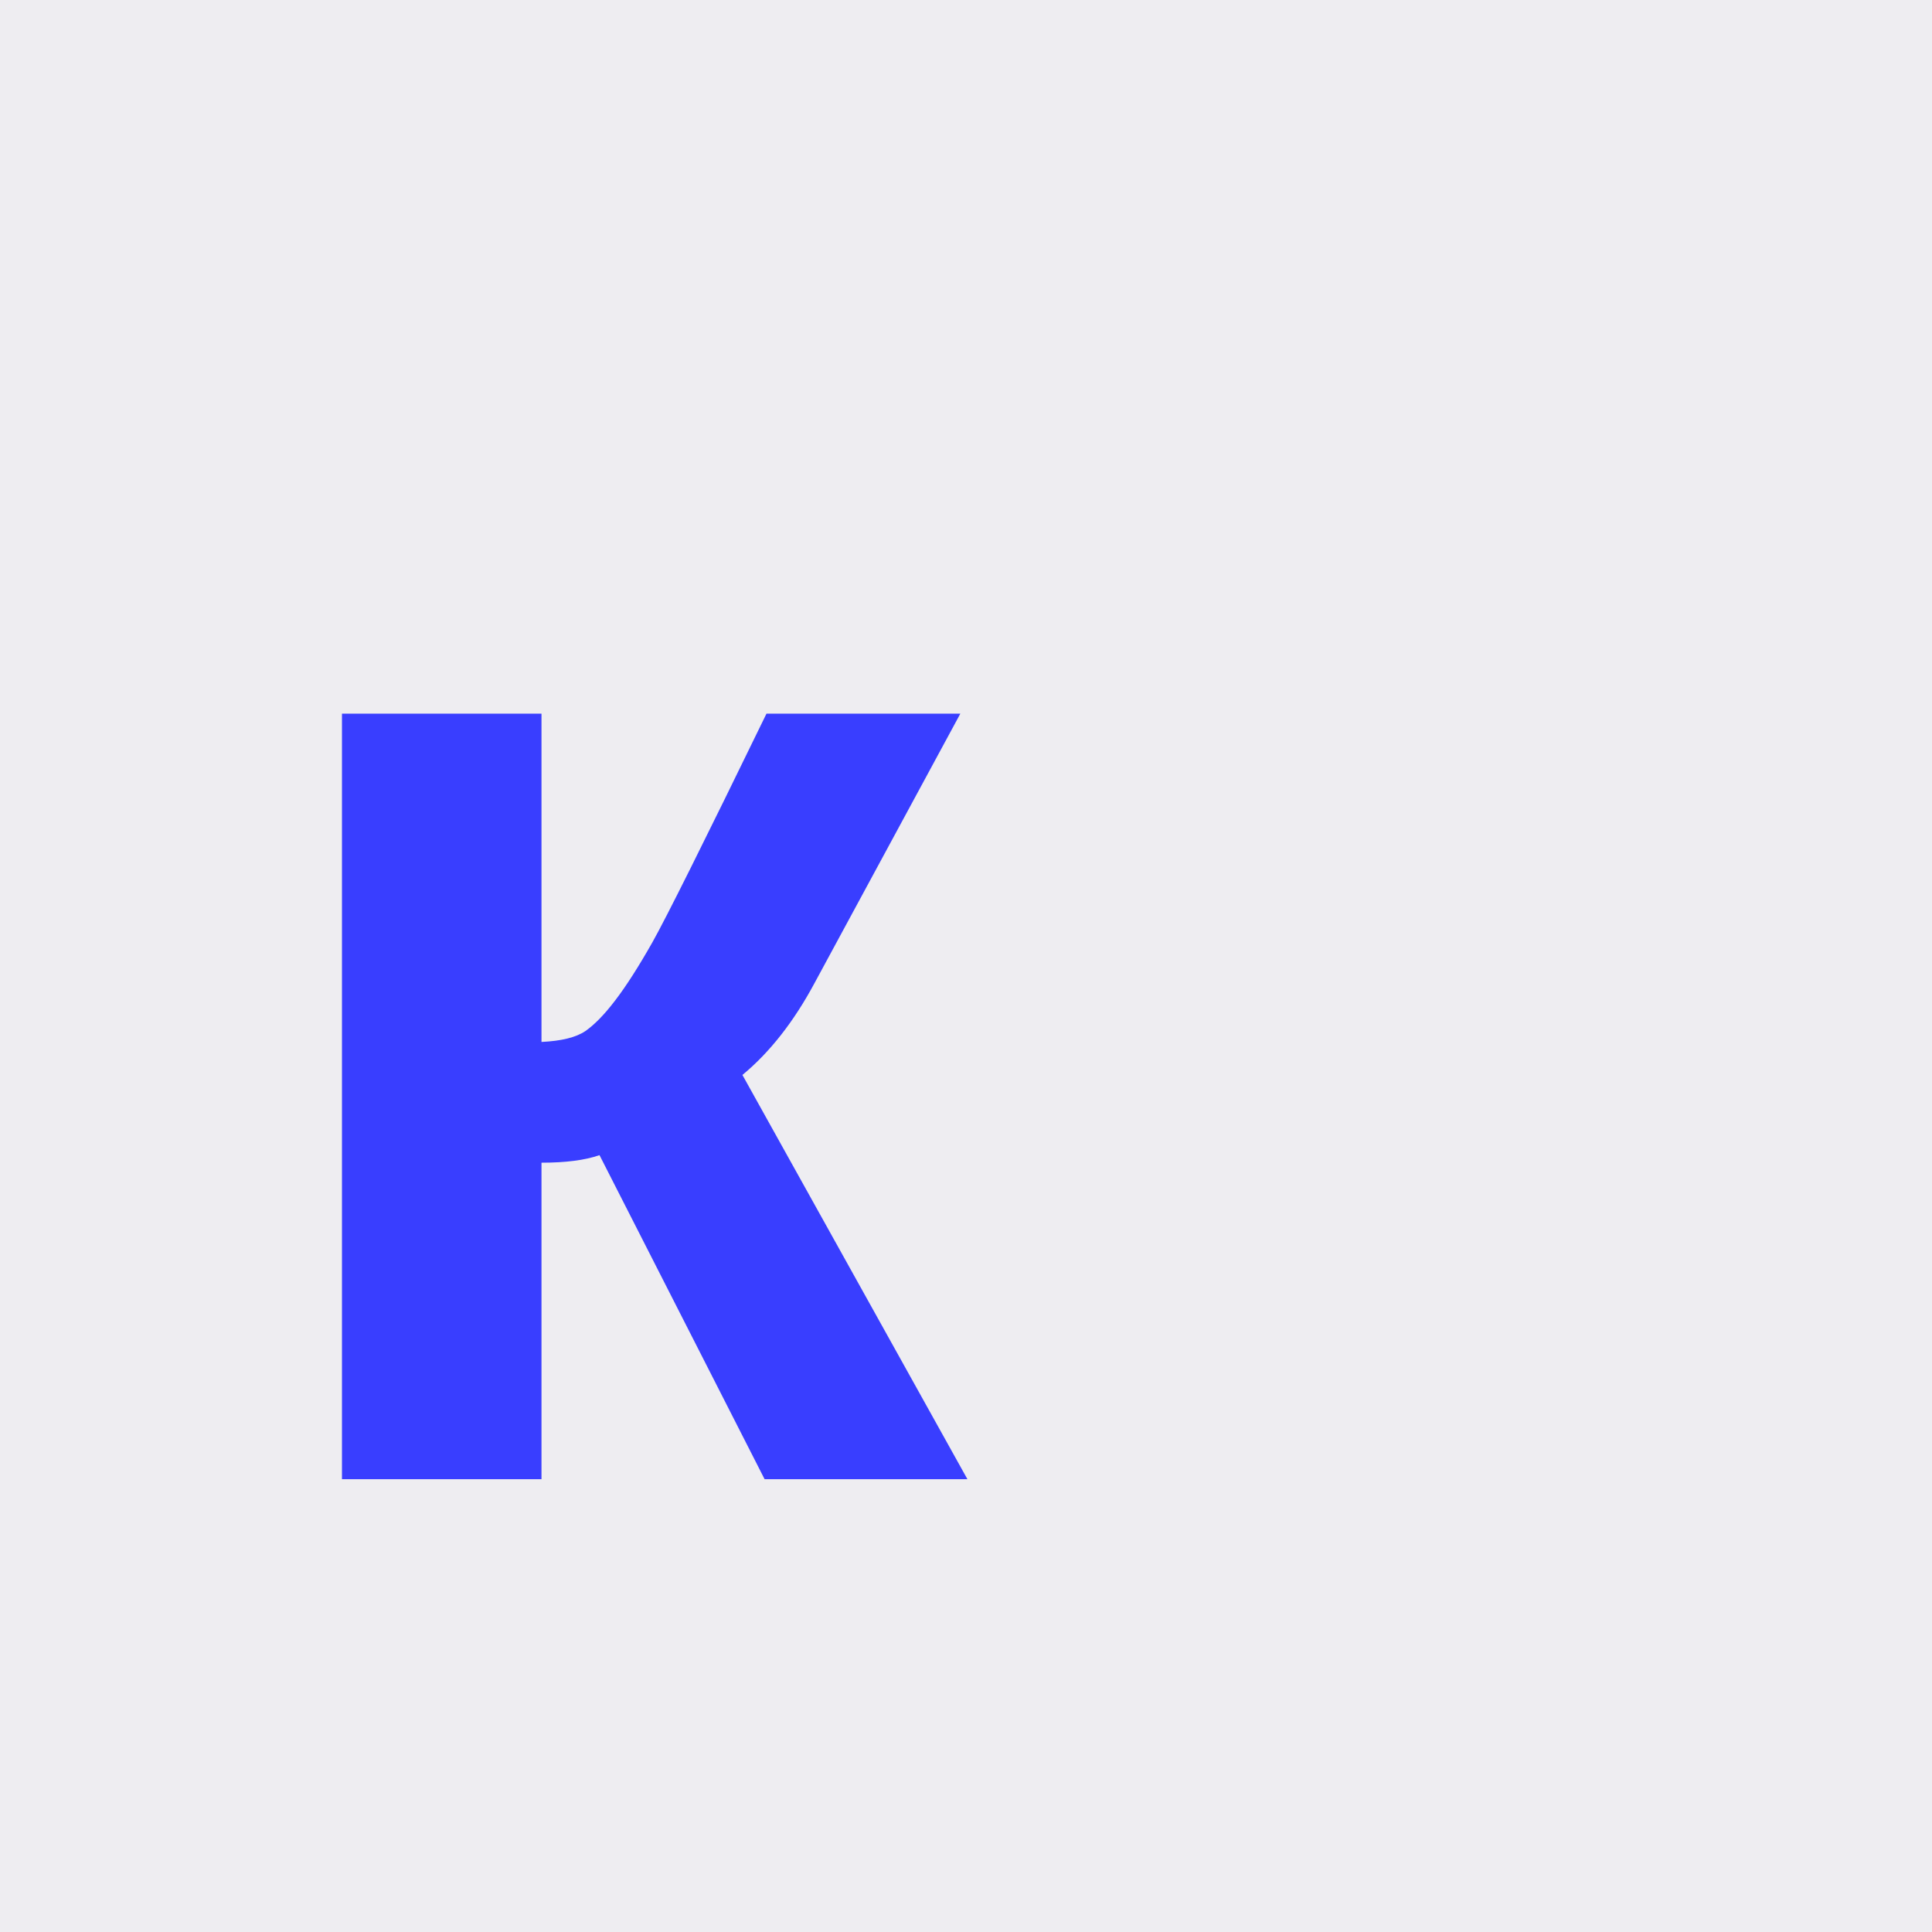
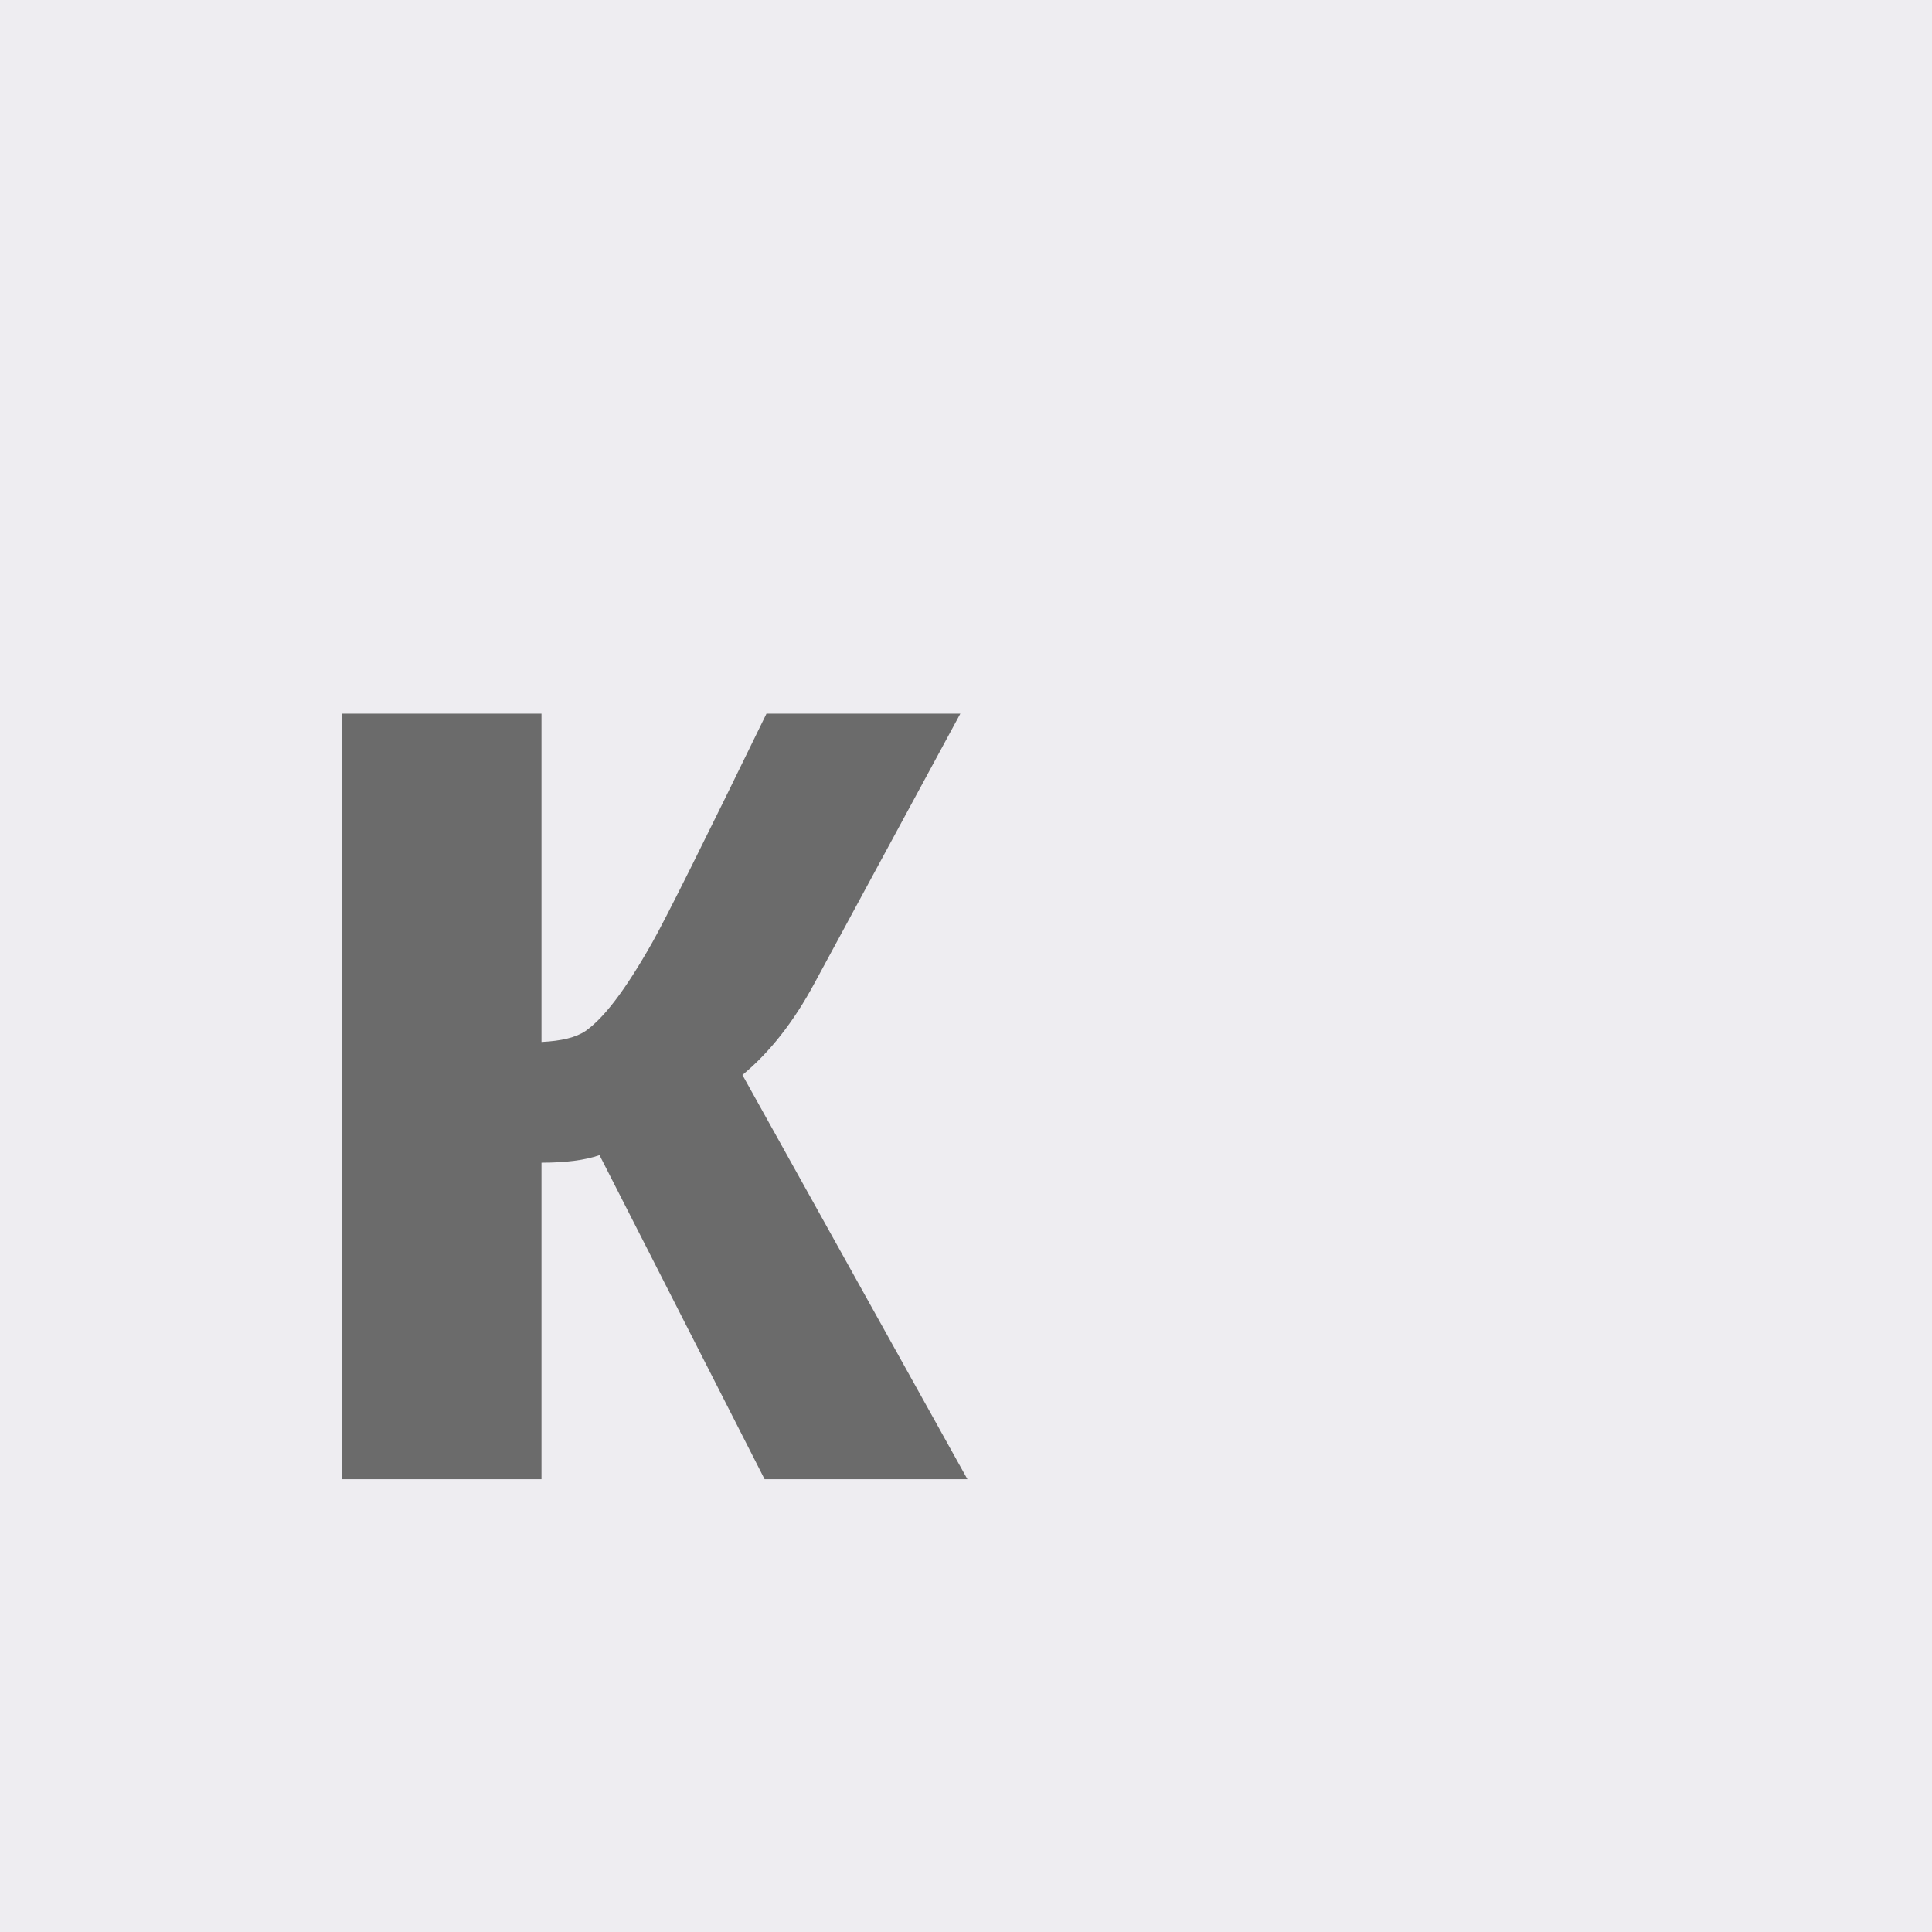
<svg xmlns="http://www.w3.org/2000/svg" viewBox="0 0 64 64">
  <rect width="64" height="64" fill="#eeedf1" />
-   <text x="8" y="49" fill="#393eff" font-family="Arial,sans-serif" font-size="48" font-weight="900">к</text>
+   <text x="8" y="49" fill="#6b6b6b" font-family="Arial,sans-serif" font-size="48" font-weight="900">к</text>
</svg>
